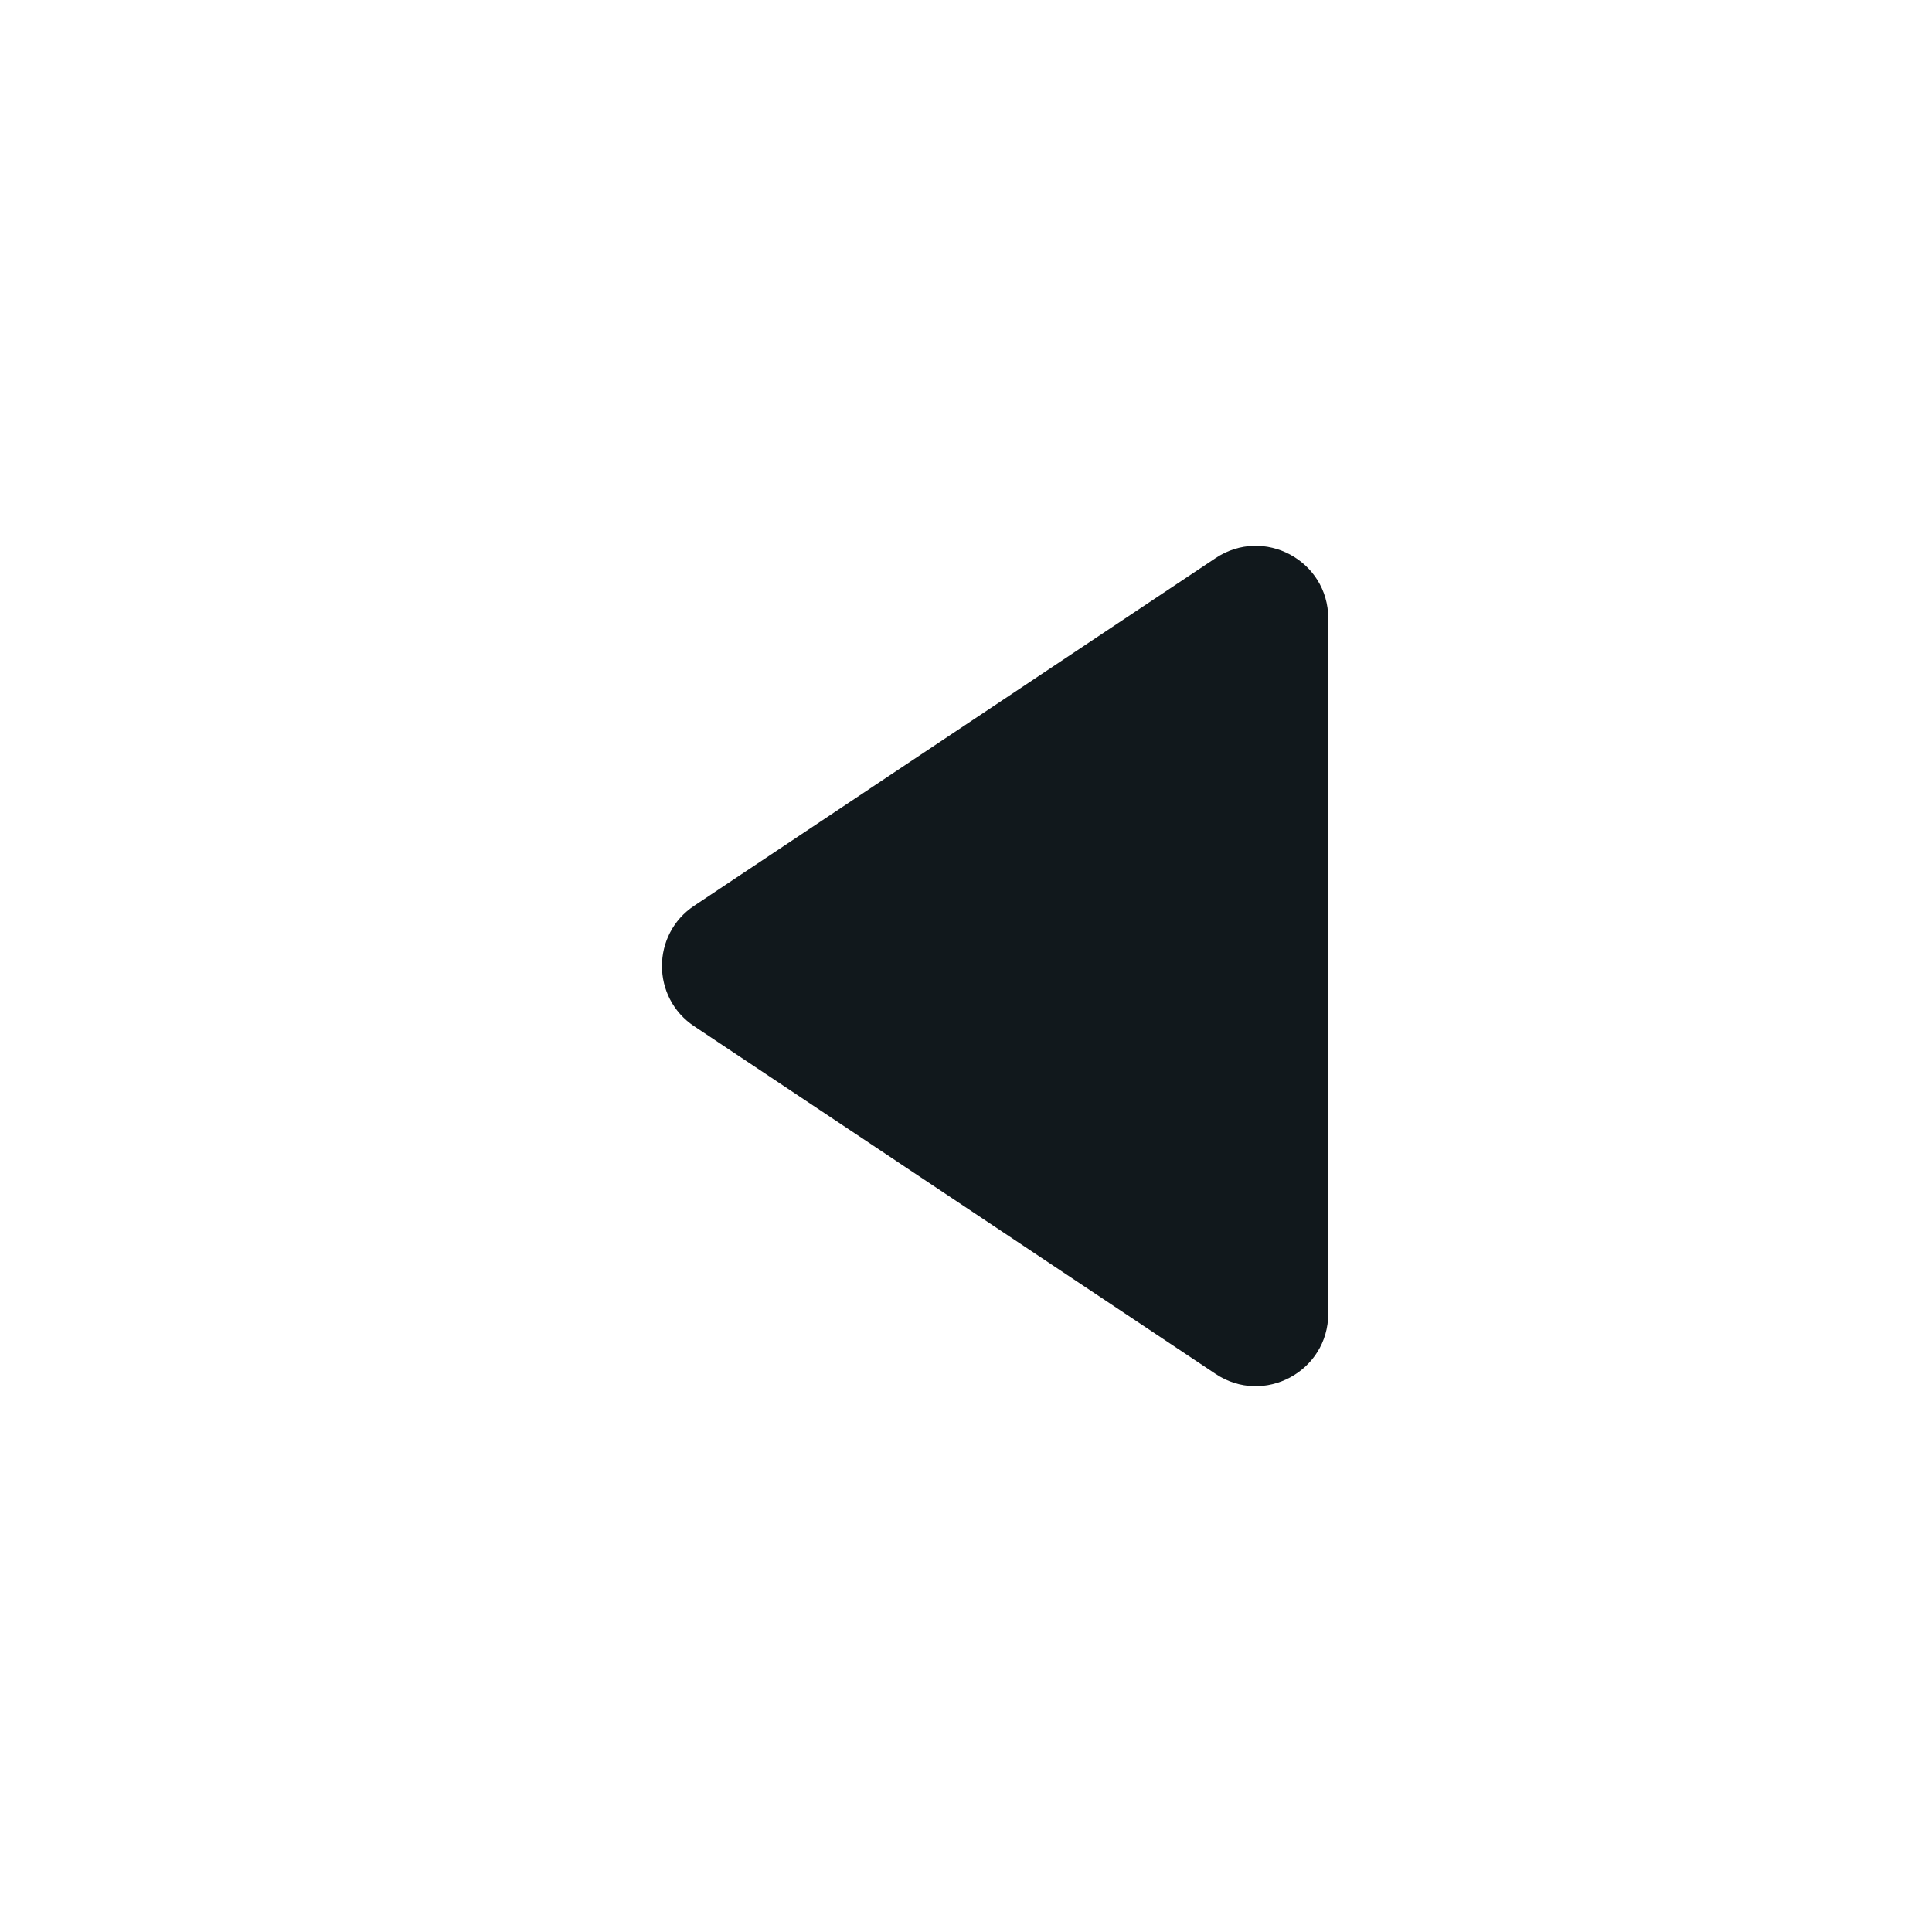
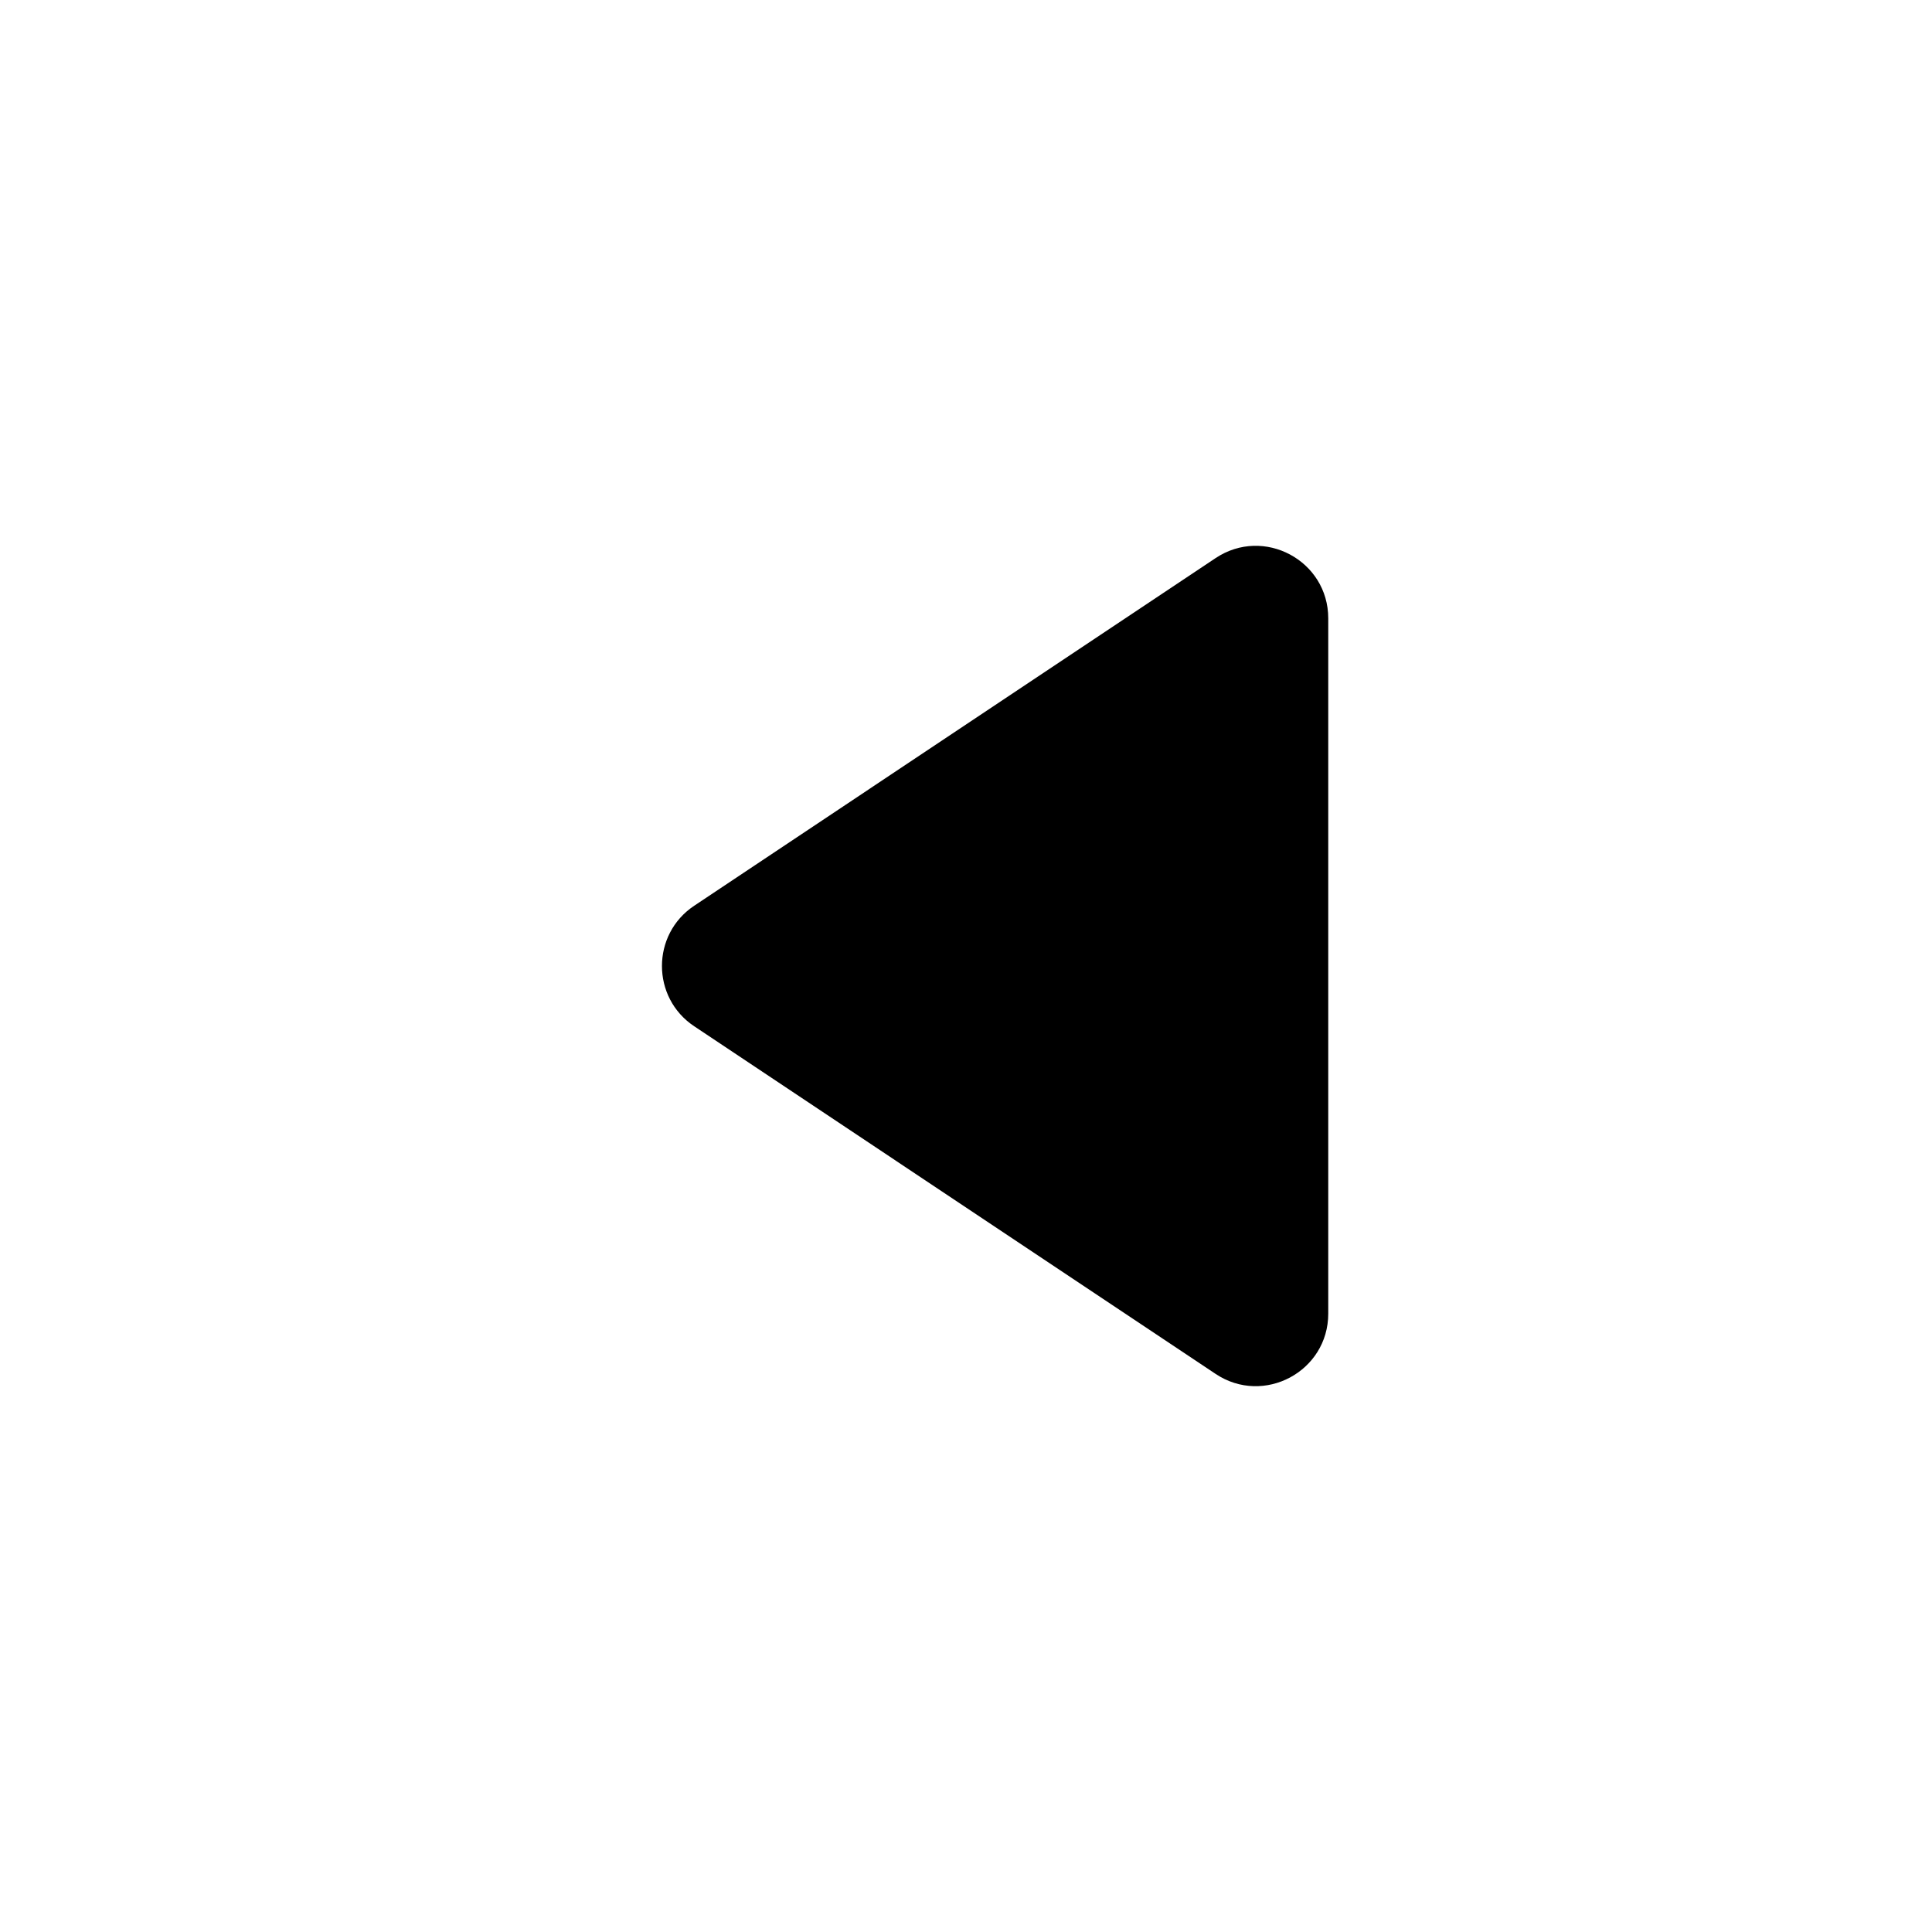
- <svg xmlns="http://www.w3.org/2000/svg" width="16" height="16" viewBox="0 0 16 16" fill="none">
-   <path d="M5.749 8.499L10.067 11.378C10.466 11.644 11 11.358 11 10.879L11 5.121C11 4.642 10.466 4.356 10.067 4.622L5.749 7.501C5.393 7.738 5.393 8.262 5.749 8.499Z" fill="#11181C" />
+ <svg xmlns="http://www.w3.org/2000/svg" width="16" height="16" viewBox="0 0 16 16">
+   <path d="M5.749 8.499L10.067 11.378C10.466 11.644 11 11.358 11 10.879L11 5.121C11 4.642 10.466 4.356 10.067 4.622L5.749 7.501C5.393 7.738 5.393 8.262 5.749 8.499Z" />
</svg>
